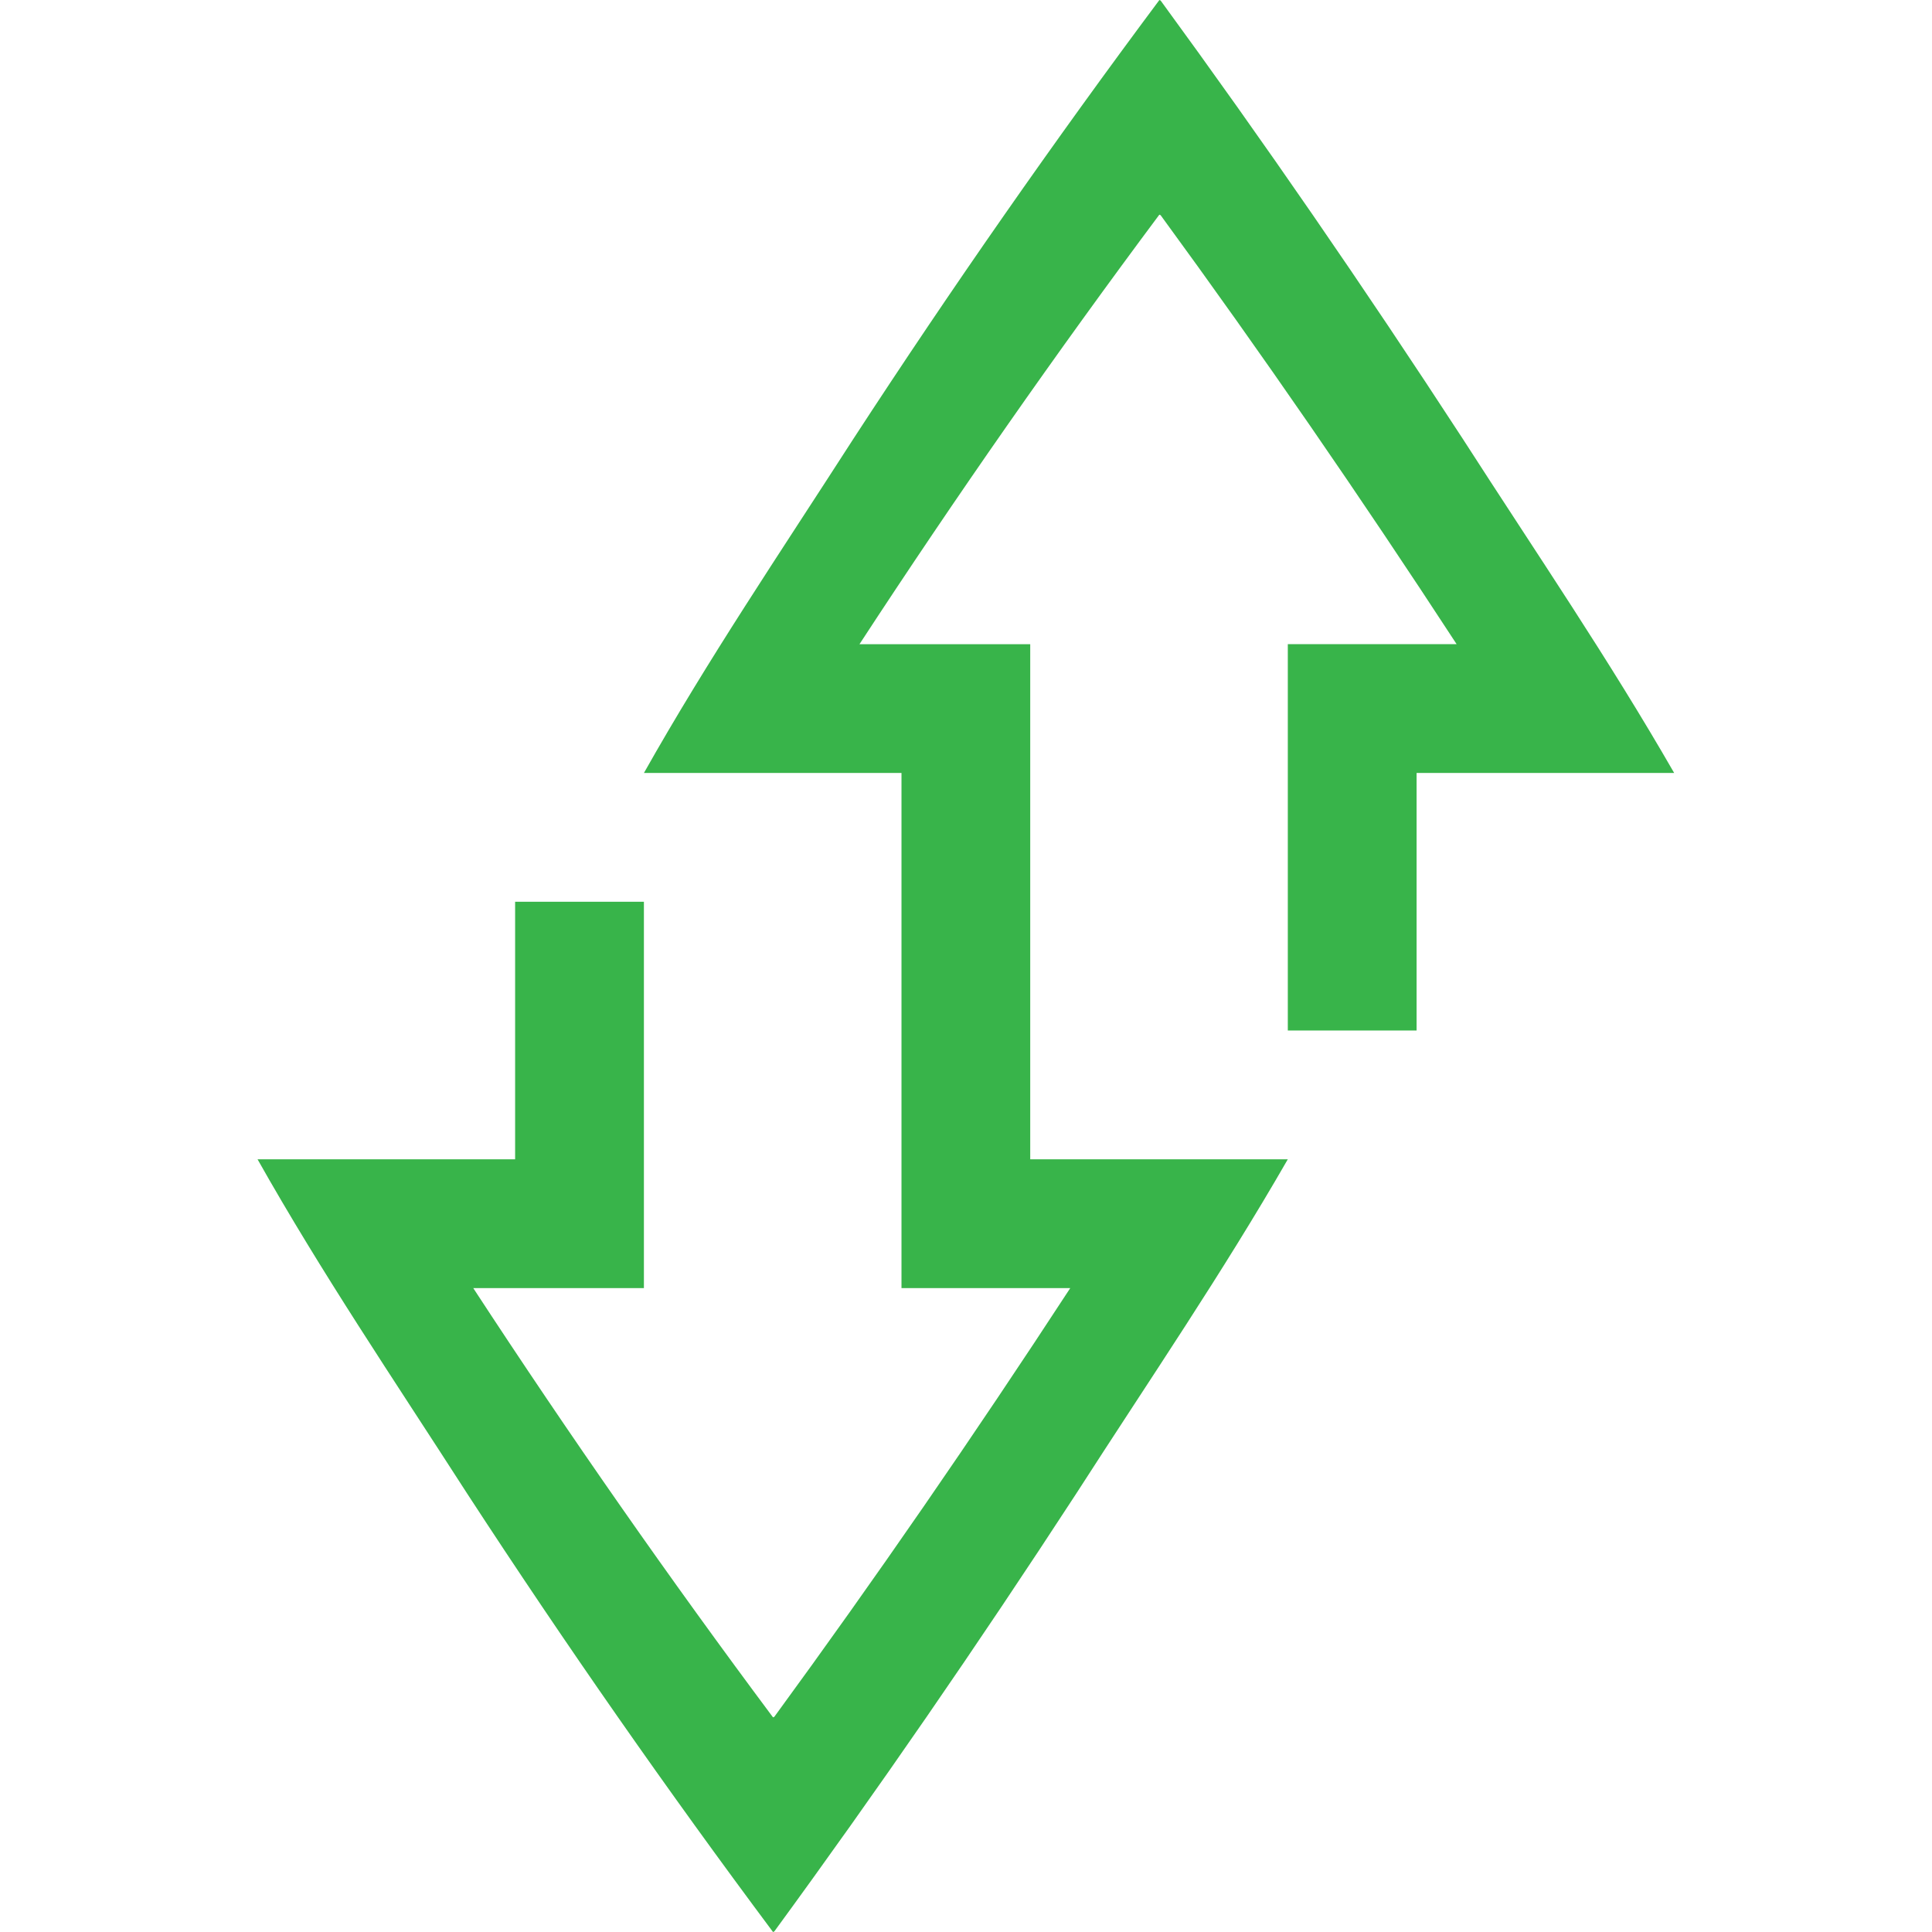
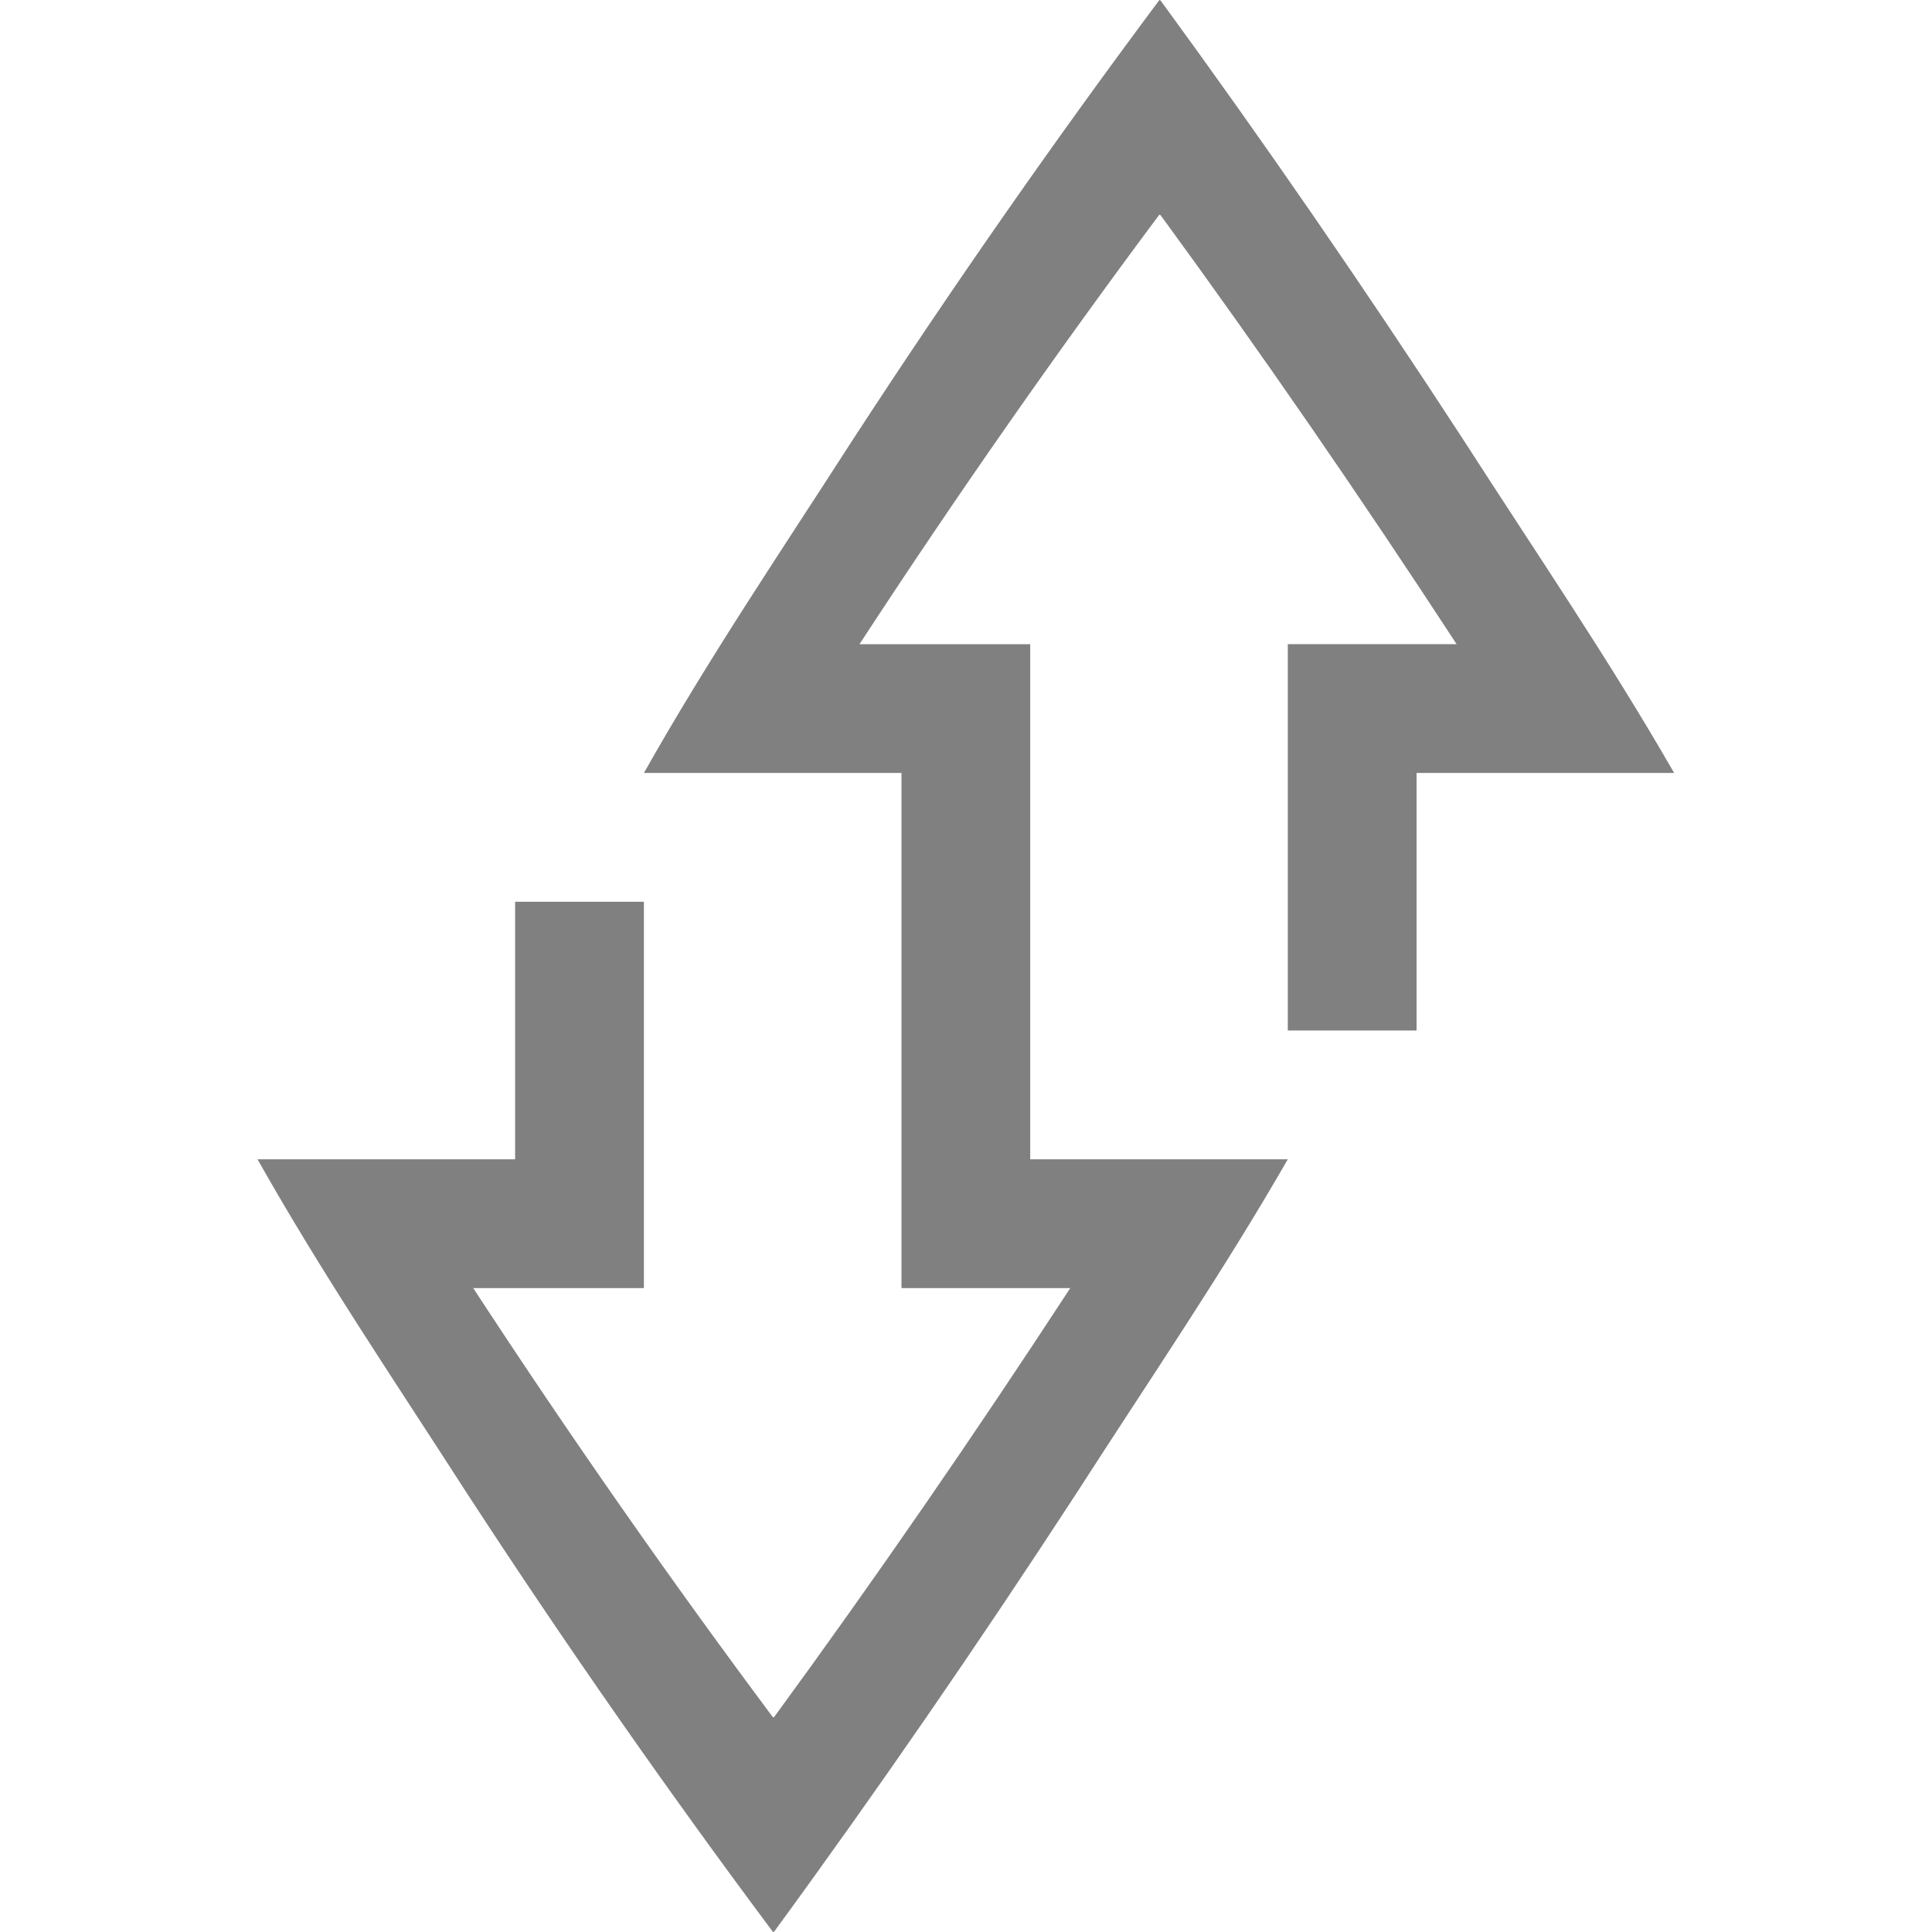
<svg xmlns="http://www.w3.org/2000/svg" width="90" height="90.013" id="svg4311" version="1.1" viewBox="0 0 90 90.013">
  <defs id="defs4313" />
  <g id="layer1" transform="translate(-360.0817,-365.2745)">
-     <g transform="matrix(-1,0,0,1,382.2245,280.7824)" id="layer1-90">
-       <g id="g4281-9" transform="translate(-241.8571,-577.87)">
-         <path id="path4177-22" d="m 209.984,662.363 c -0.017,0 -0.041,0.024 -0.059,0.025 -4.788,6.55 -9.471,13.348 -14.064,20.4 -3.523,5.473 -6.798,10.26 -9.861,15.586 l 5,0 1.229,0 5.771,0 0,12 6,0 0,-18 -3,0 -4.865,0 c 4.506,-6.903 9.097,-13.566 13.791,-19.986 0.018,-0.001 0.042,-0.025 0.059,-0.025 4.794,6.426 9.458,13.101 13.971,20.012 l -1.955,0 -6,0 0,24 -5.77,0 -6.23,0 c 3.063,5.325 6.339,10.111 9.861,15.582 4.593,7.05 9.276,13.845 14.064,20.393 0.018,10e-4 0.042,0.025 0.059,0.025 4.891,-6.553 9.646,-13.361 14.244,-20.418 3.525,-5.475 6.767,-10.255 9.771,-15.582 l -5,0 -7,0 0,-12 -6,0 0,18 6,0 1.951,0 c -4.512,6.906 -9.174,13.577 -13.967,20 -0.017,0 -0.041,-0.024 -0.059,-0.025 -4.693,-6.417 -9.284,-13.075 -13.789,-19.975 l 4.863,0 3,0 0,-24 5.844,0 1.156,0 5,0 c -3.005,-5.329 -6.247,-10.11 -9.771,-15.586 -4.598,-7.059 -9.353,-13.87 -14.244,-20.426 z" style="color:#000000;display:inline;overflow:visible;visibility:visible;opacity:1;fill:#38b44a;fill-opacity:1;fill-rule:nonzero;stroke:none;stroke-width:3;marker:none;enable-background:accumulate" />
-         <rect y="662.362" x="174" height="90" width="90" id="rect1803-8" style="color:#000000;display:inline;overflow:visible;visibility:visible;fill:none;stroke:none;stroke-width:7.5;marker:none;enable-background:accumulate" />
-         <rect style="color:#000000;display:inline;overflow:visible;visibility:visible;fill:none;stroke:none;stroke-width:6;marker:none;enable-background:accumulate" id="rect1813-6" width="90" height="90" x="174" y="662.362" />
-       </g>
-     </g>
+     <path id="path4177-22" d="m 414.097,365.276 c 0.017,0 0.041,0.024 0.059,0.025 4.788,6.55 9.471,13.348 14.064,20.4 3.523,5.473 6.798,10.26 9.861,15.586 l -5,0 -1.229,0 -5.771,0 0,12 -6,0 0,-18 3,0 4.865,0 c -4.506,-6.903 -9.097,-13.566 -13.791,-19.986 -0.018,-10e-4 -0.042,-0.025 -0.059,-0.025 -4.794,6.426 -9.458,13.101 -13.971,20.012 l 1.955,0 6,0 0,24 5.77,0 6.23,0 c -3.063,5.325 -6.339,10.111 -9.861,15.582 -4.593,7.05 -9.276,13.845 -14.064,20.393 -0.018,10e-4 -0.042,0.025 -0.059,0.025 -4.891,-6.553 -9.646,-13.361 -14.244,-20.418 -3.525,-5.475 -6.767,-10.255 -9.771,-15.582 l 5,0 7,0 0,-12 6,0 0,18 -6,0 -1.951,0 c 4.512,6.906 9.174,13.577 13.967,20 0.017,0 0.041,-0.024 0.059,-0.025 4.693,-6.417 9.284,-13.075 13.789,-19.975 l -4.863,0 -3,0 0,-24 -5.844,0 -1.156,0 -5,0 c 3.005,-5.329 6.247,-10.11 9.771,-15.586 4.598,-7.059 9.353,-13.87 14.244,-20.426 z" style="color:#000000;display:inline;overflow:visible;visibility:visible;opacity:1;fill:#808080;fill-opacity:1;fill-rule:nonzero;stroke:none;stroke-width:3;marker:none;enable-background:accumulate" />
+     <rect y="365.275" x="-450.082" height="90" width="90" id="rect1803-8" style="color:#000000;display:inline;overflow:visible;visibility:visible;fill:none;stroke:none;stroke-width:7.5;marker:none;enable-background:accumulate" transform="scale(-1,1)" />
+     <rect style="color:#000000;display:inline;overflow:visible;visibility:visible;fill:none;stroke:none;stroke-width:6;marker:none;enable-background:accumulate" id="rect1813-6" width="90" height="90" x="-450.082" y="365.275" transform="scale(-1,1)" />
  </g>
</svg>
